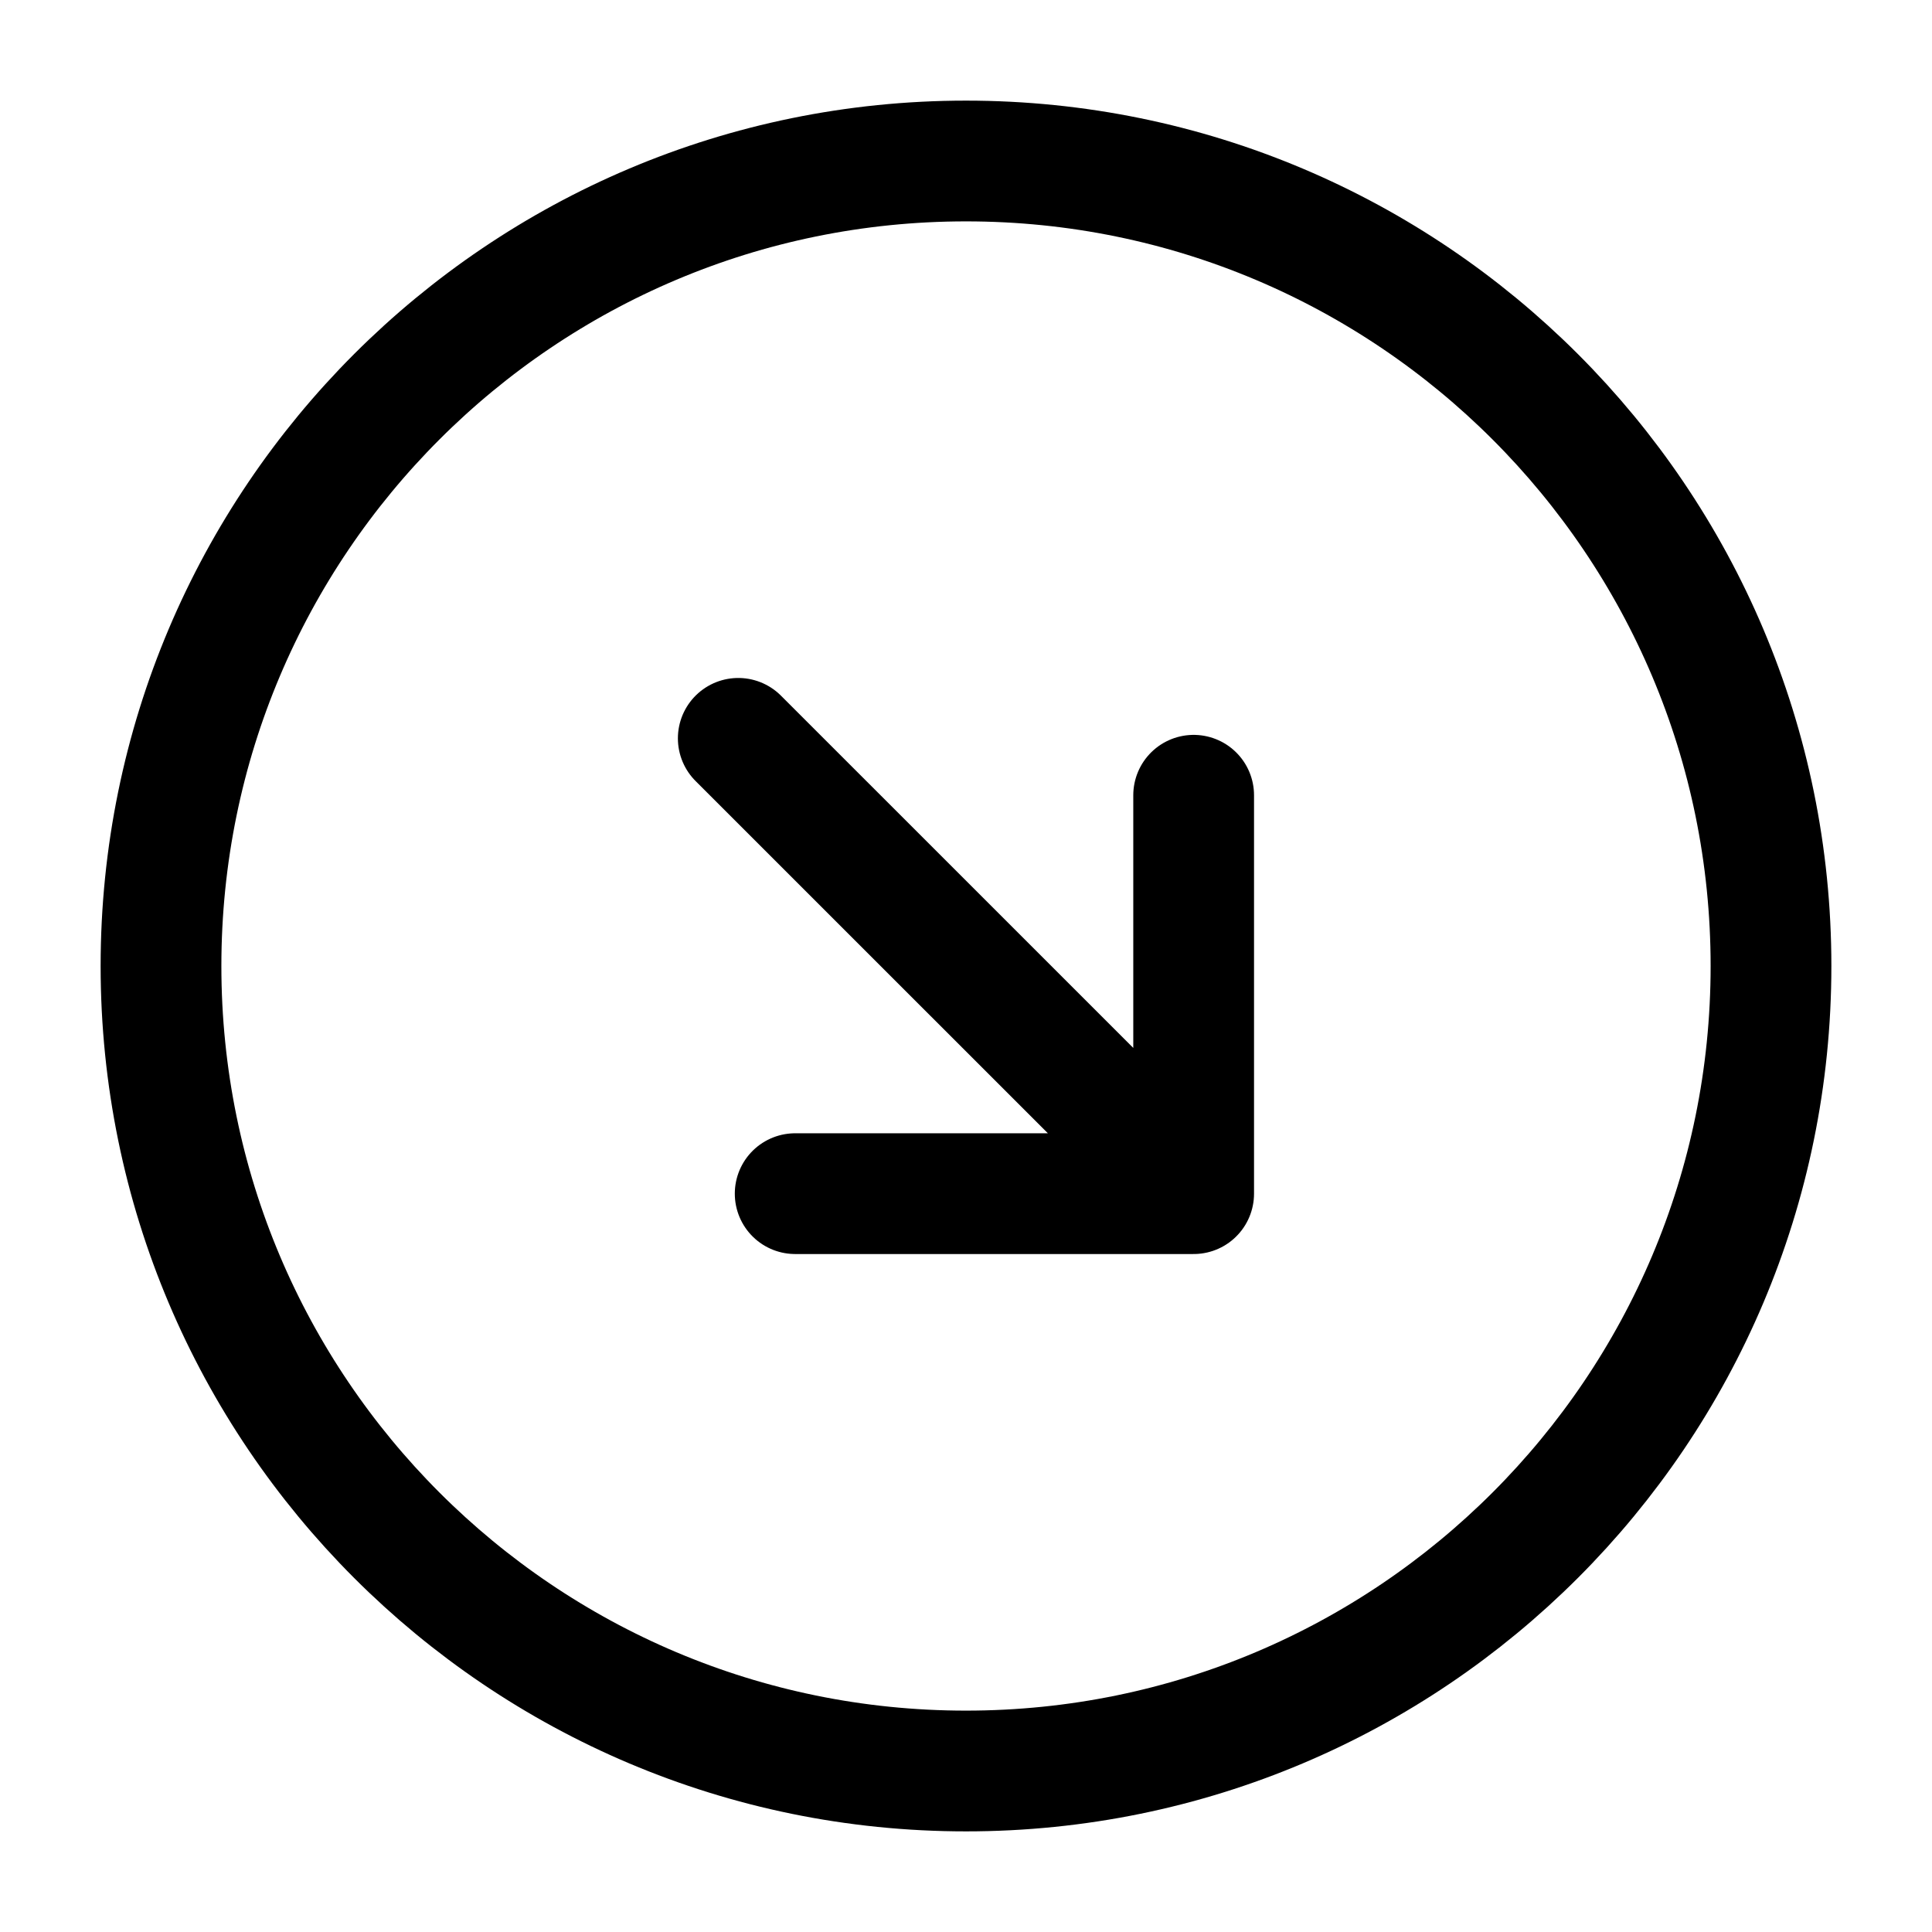
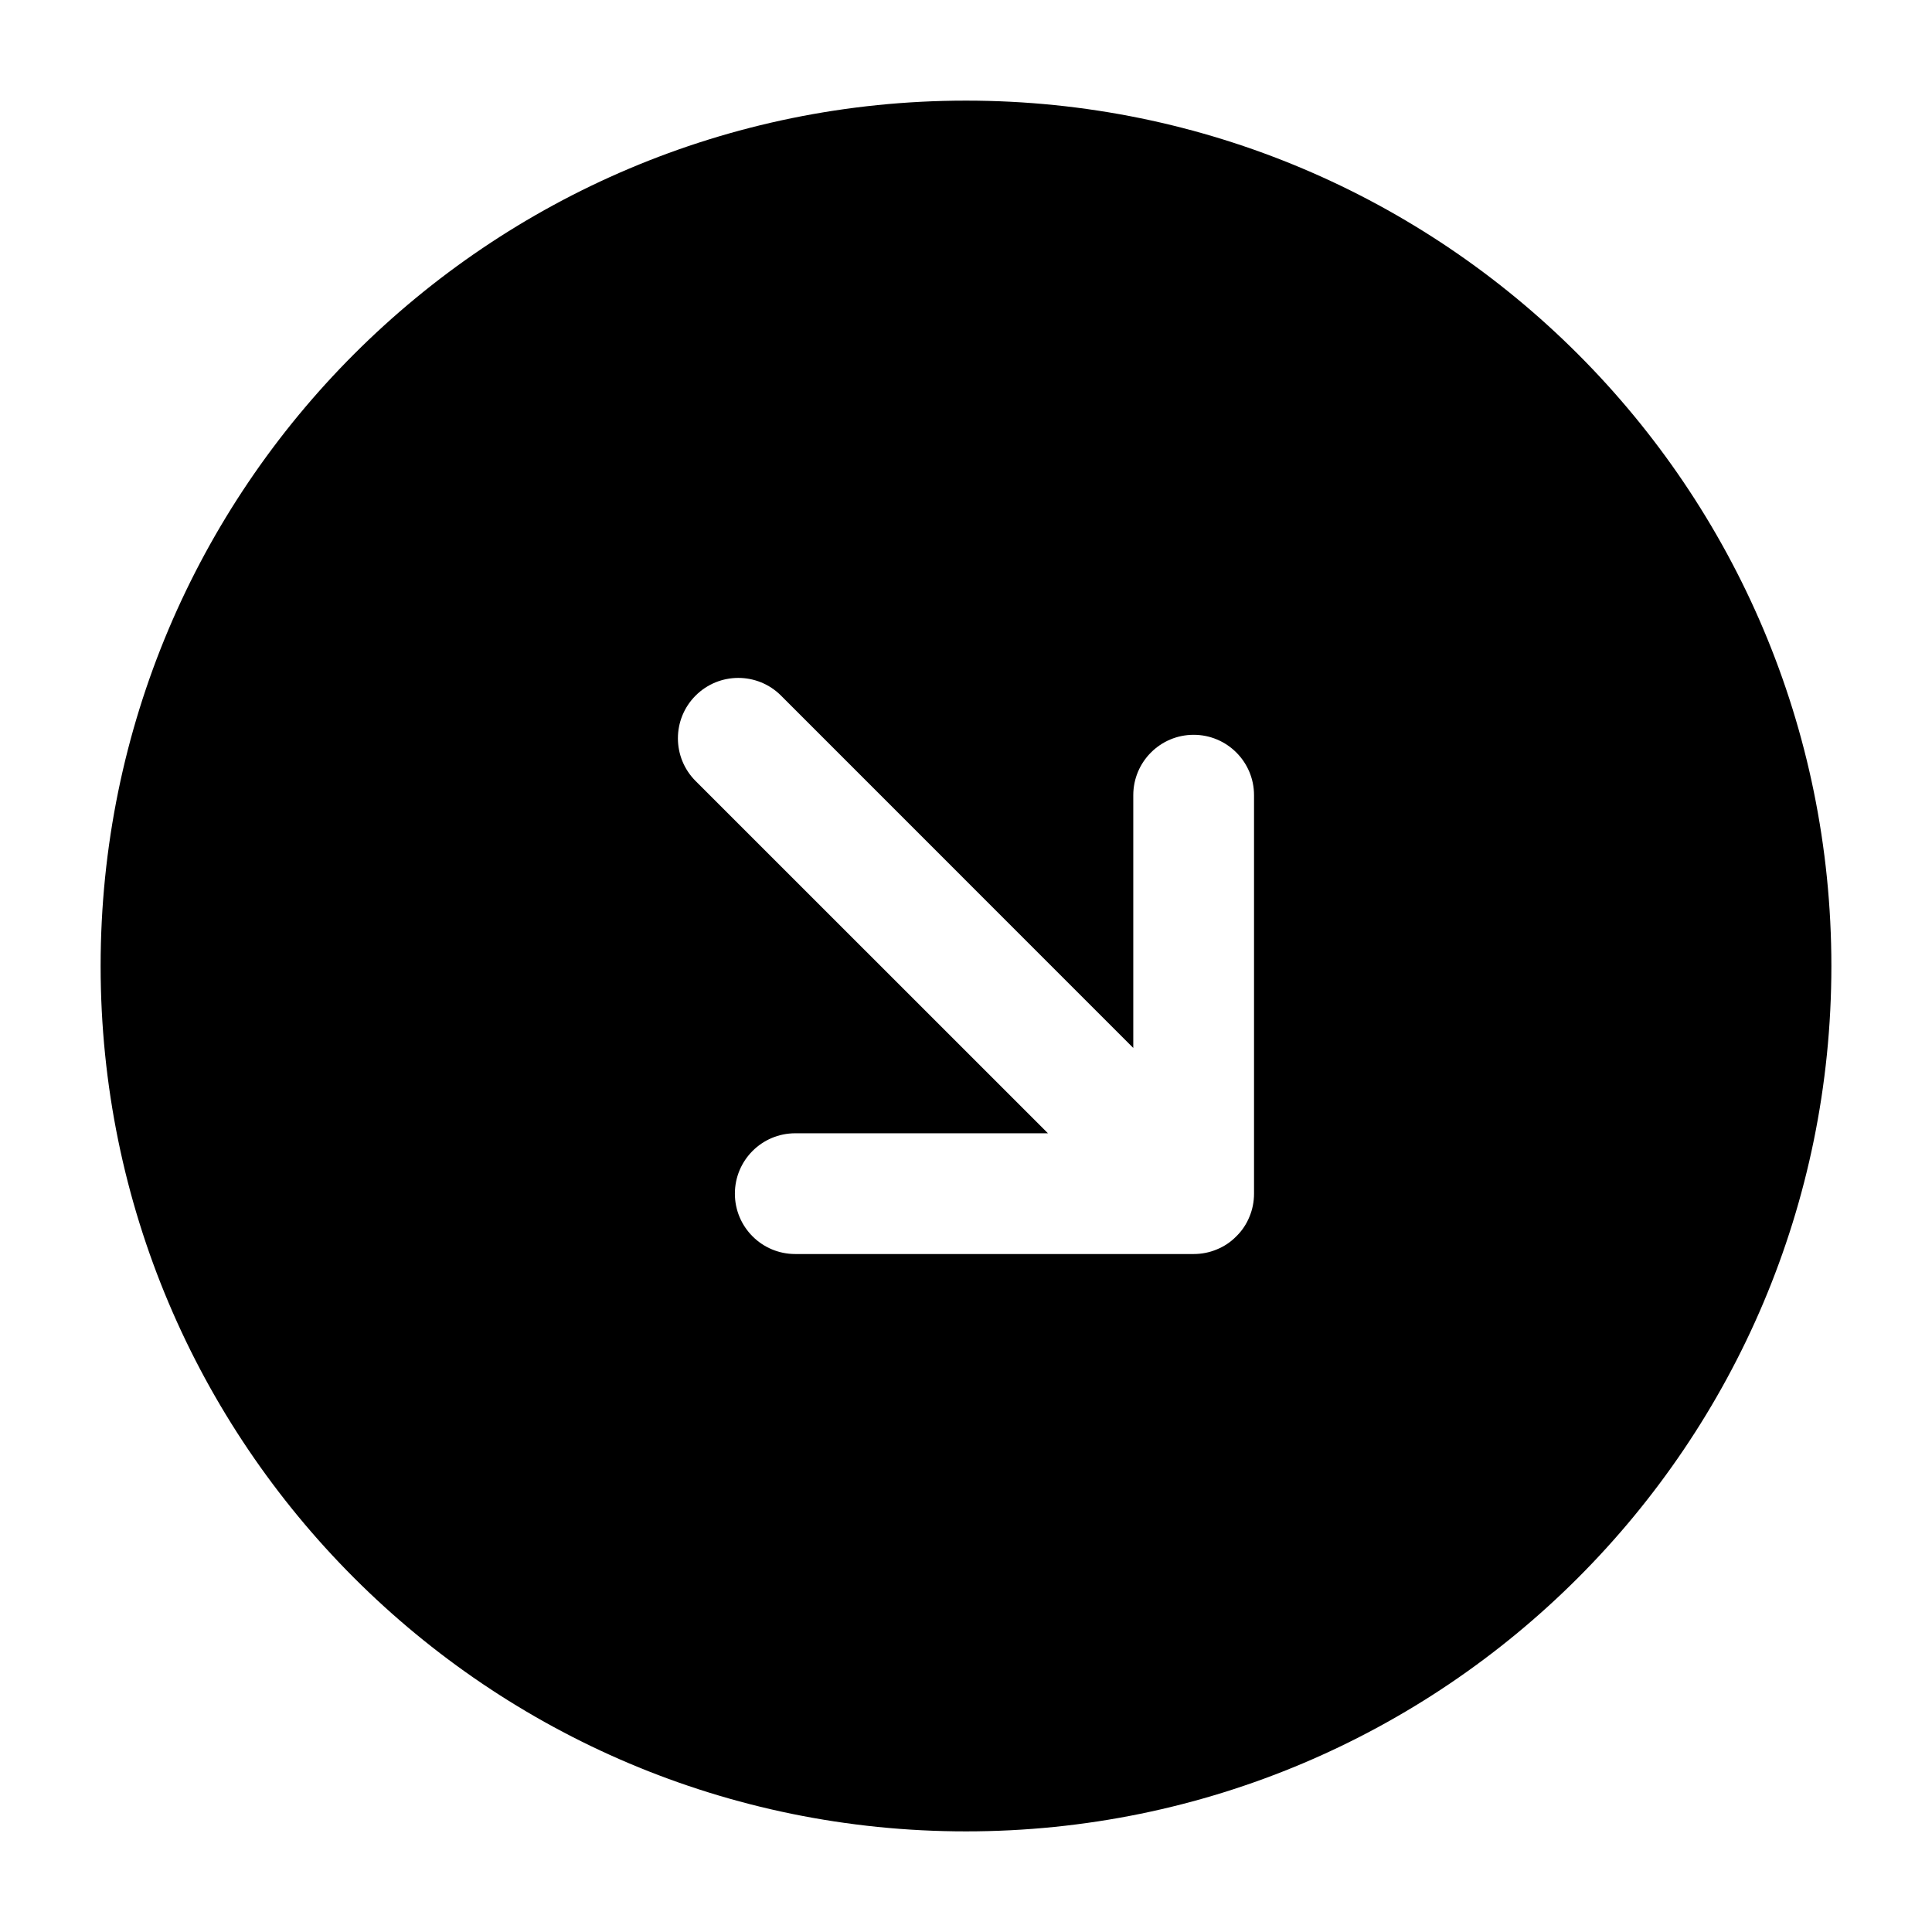
- <svg xmlns="http://www.w3.org/2000/svg" width="24" height="24" viewBox="0 0 24 24" stroke-width="1.5" fill="none">
-   <path d="M9.171 9.172L14.828 14.828M14.828 14.828H9.878M14.828 14.828V9.879" stroke="currentColor" stroke-linecap="round" stroke-linejoin="round" />
-   <path d="M12 22C17.523 22 22 17.523 22 12C22 6.477 17.523 2 12 2C6.477 2 2 6.477 2 12C2 17.523 6.477 22 12 22Z" stroke="currentColor" stroke-linecap="round" stroke-linejoin="round" />
+ <svg xmlns="http://www.w3.org/2000/svg" width="24" height="24" viewBox="0 0 24 24" fill="none">
+   <path fill-rule="evenodd" clip-rule="evenodd" d="M12 1.25C6.063 1.25 1.25 6.063 1.25 12C1.25 17.937 6.063 22.75 12 22.75C17.937 22.75 22.75 17.937 22.75 12C22.75 6.063 17.937 1.25 12 1.25ZM9.702 8.641C9.409 8.348 8.934 8.348 8.641 8.641C8.348 8.934 8.348 9.409 8.641 9.702L13.018 14.078H9.879C9.464 14.078 9.129 14.414 9.129 14.828C9.129 15.242 9.464 15.578 9.879 15.578H14.828C14.93 15.578 15.027 15.558 15.115 15.521C15.204 15.485 15.287 15.431 15.358 15.358C15.431 15.287 15.485 15.204 15.521 15.115C15.558 15.027 15.578 14.93 15.578 14.828V9.878C15.578 9.464 15.242 9.128 14.828 9.128C14.414 9.128 14.078 9.464 14.078 9.878V13.018L9.702 8.641Z" fill="currentColor" />
</svg>
